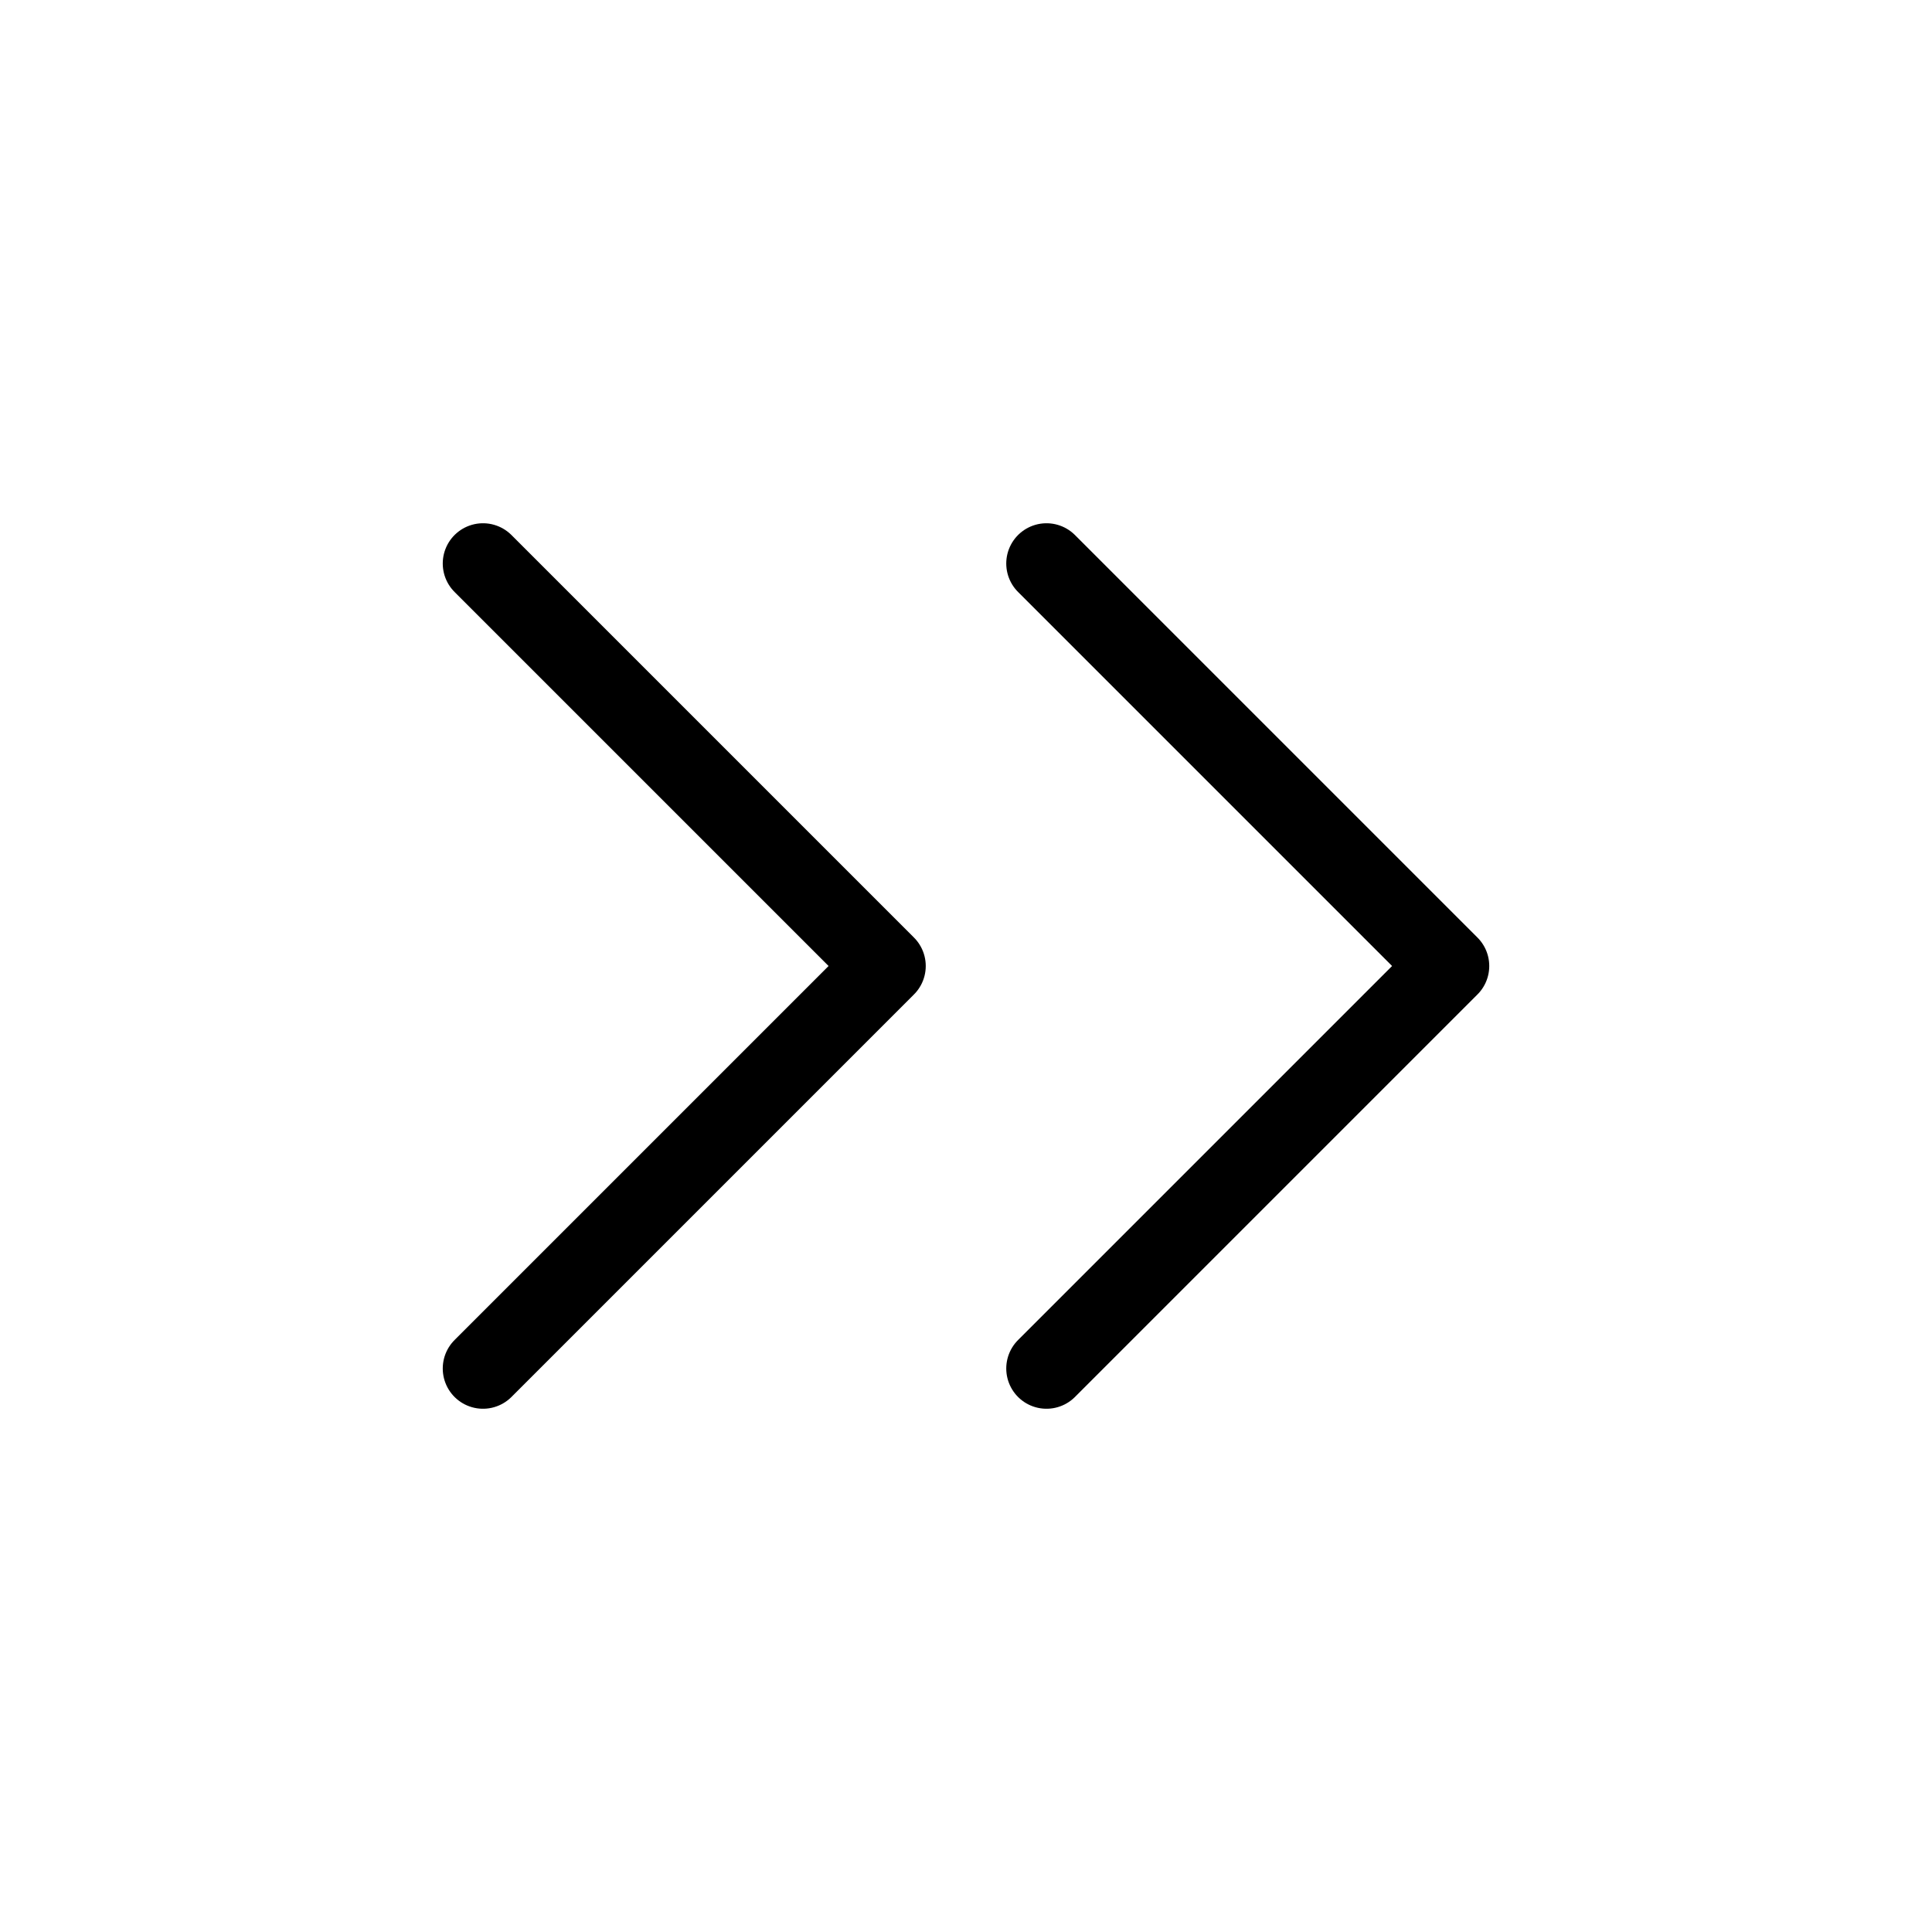
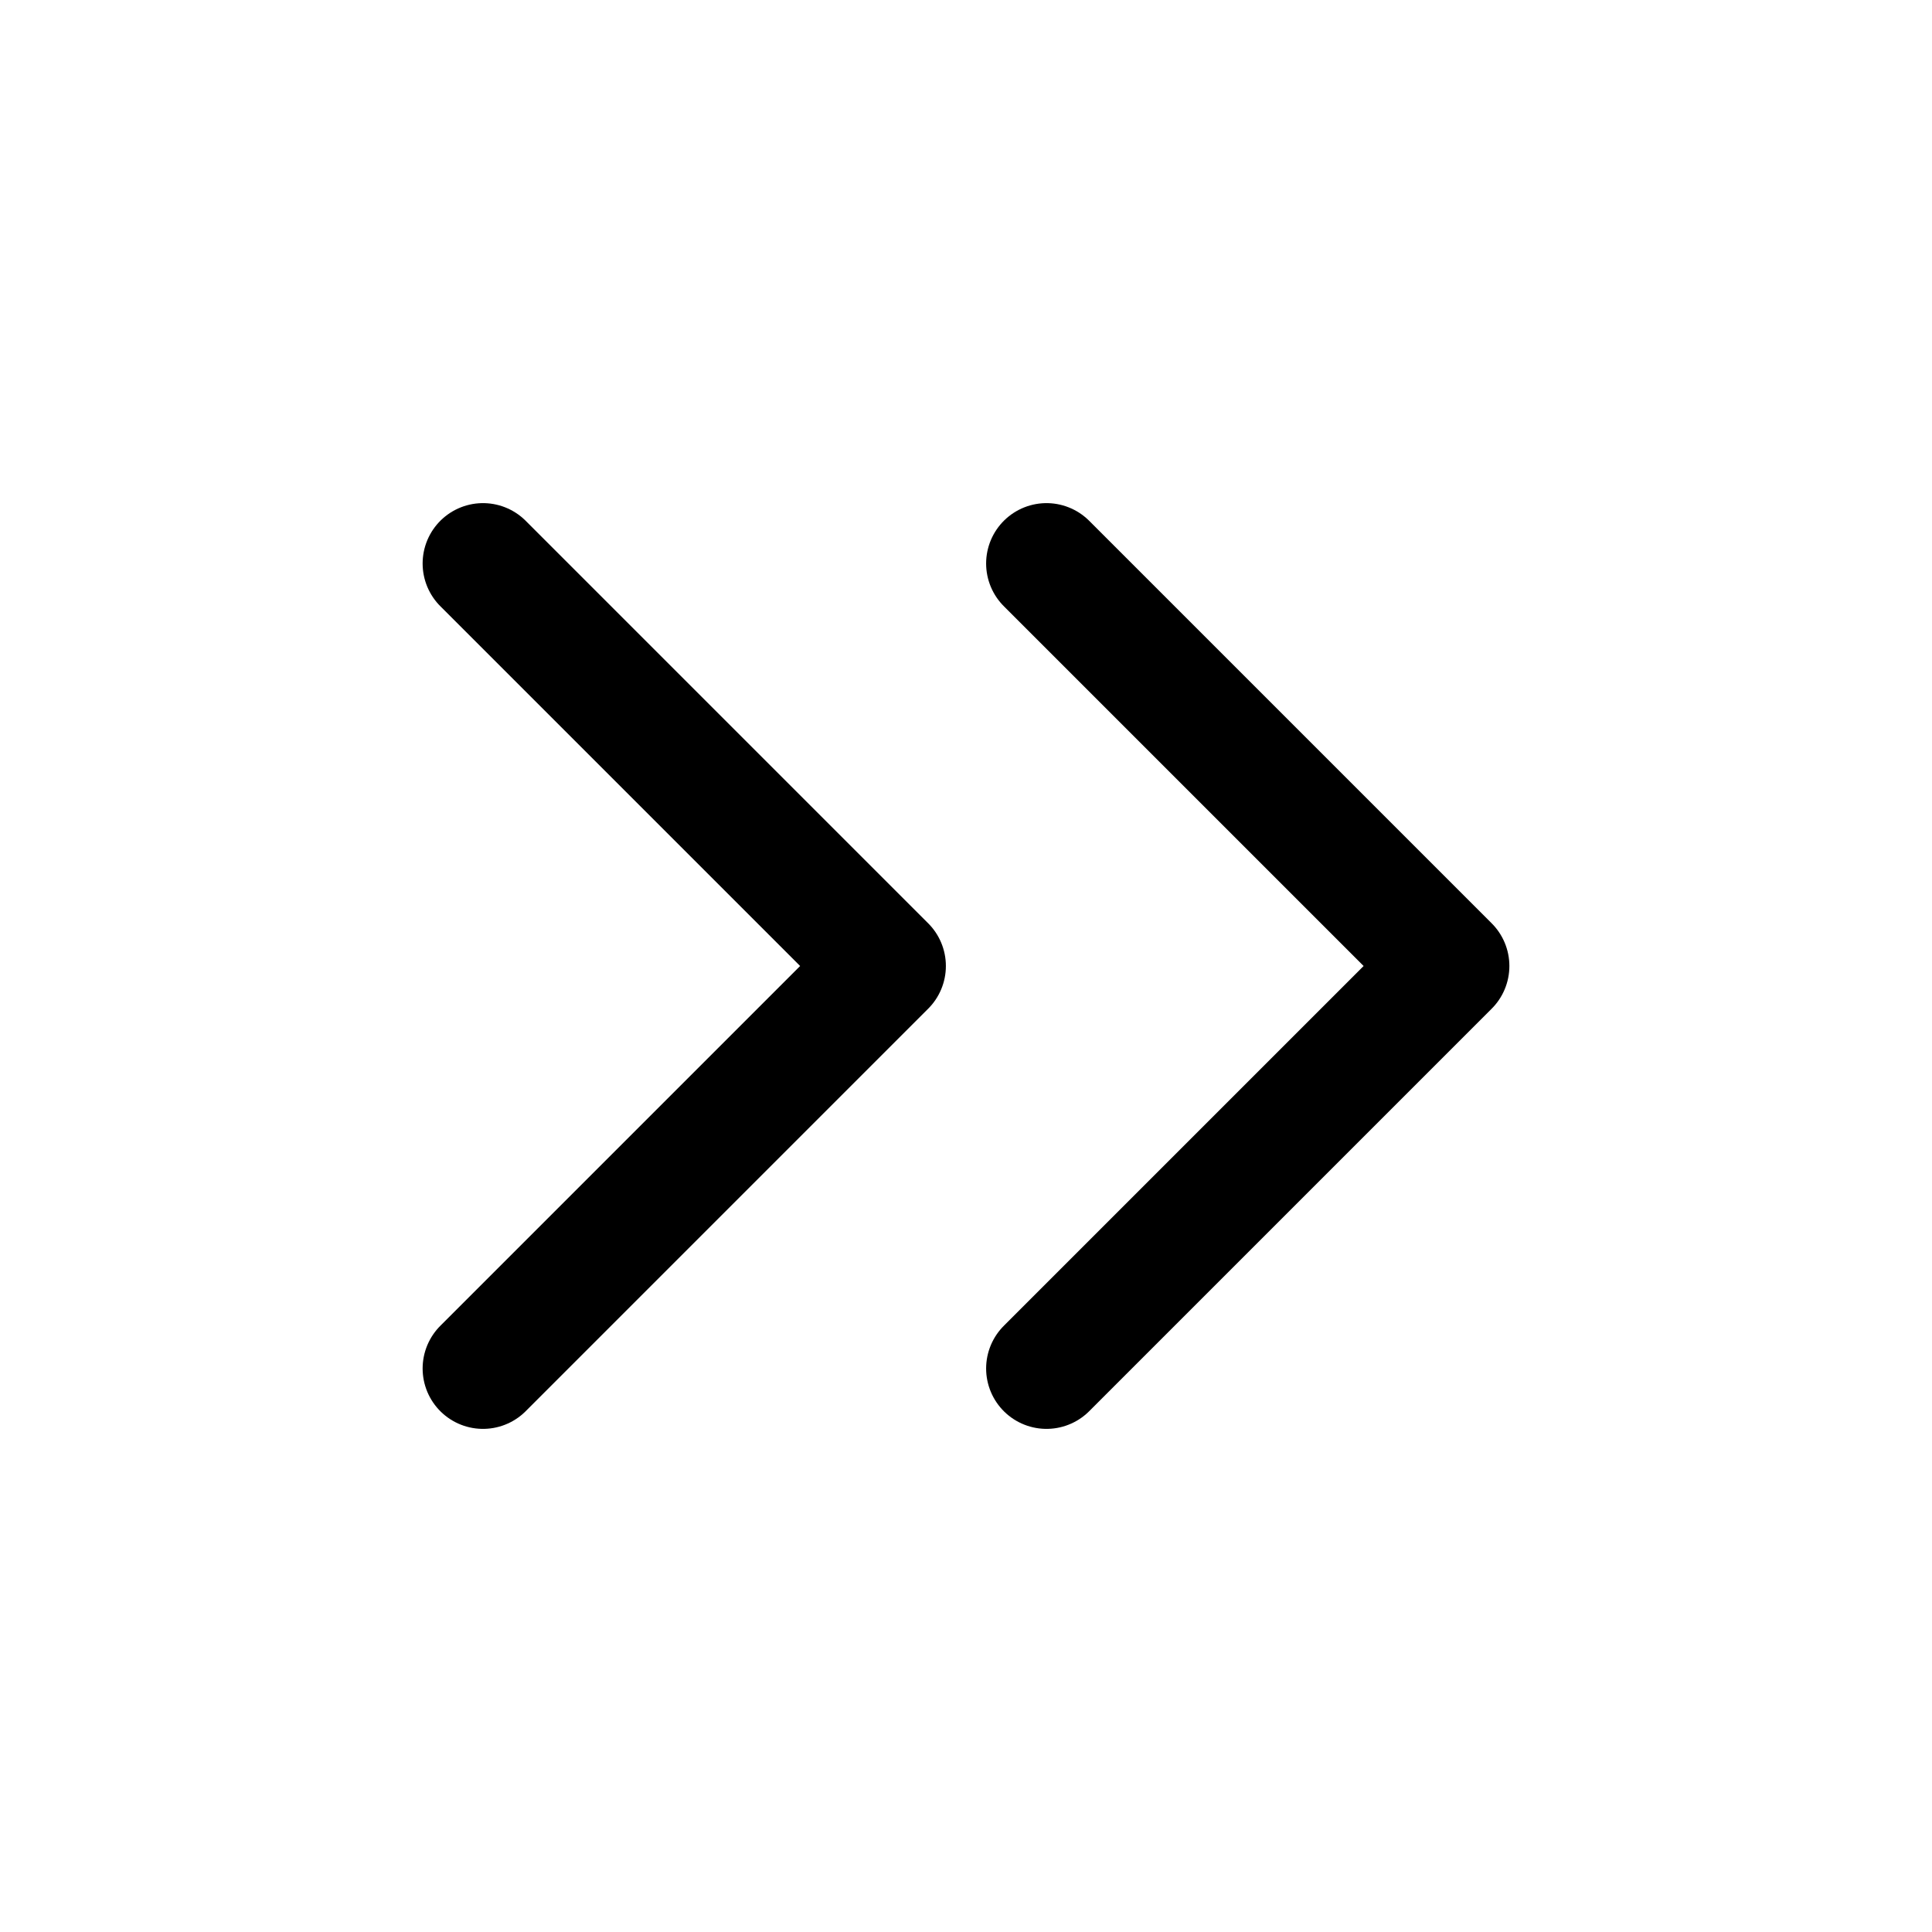
- <svg xmlns="http://www.w3.org/2000/svg" width="24" height="24" viewBox="0 0 24 24" fill="none" stroke="currentColor" stroke-width="1" stroke-linecap="round" stroke-linejoin="round" class="lucide lucide-chevrons-right-icon lucide-chevrons-right">
+ <svg xmlns="http://www.w3.org/2000/svg" width="24" height="24" viewBox="0 0 24 24" fill="none" stroke="currentColor" stroke-width="1.5" stroke-linecap="round" stroke-linejoin="round" class="lucide lucide-chevrons-right-icon lucide-chevrons-right">
  <path d="m6 17 5-5-5-5" />
  <path d="m13 17 5-5-5-5" />
</svg>
